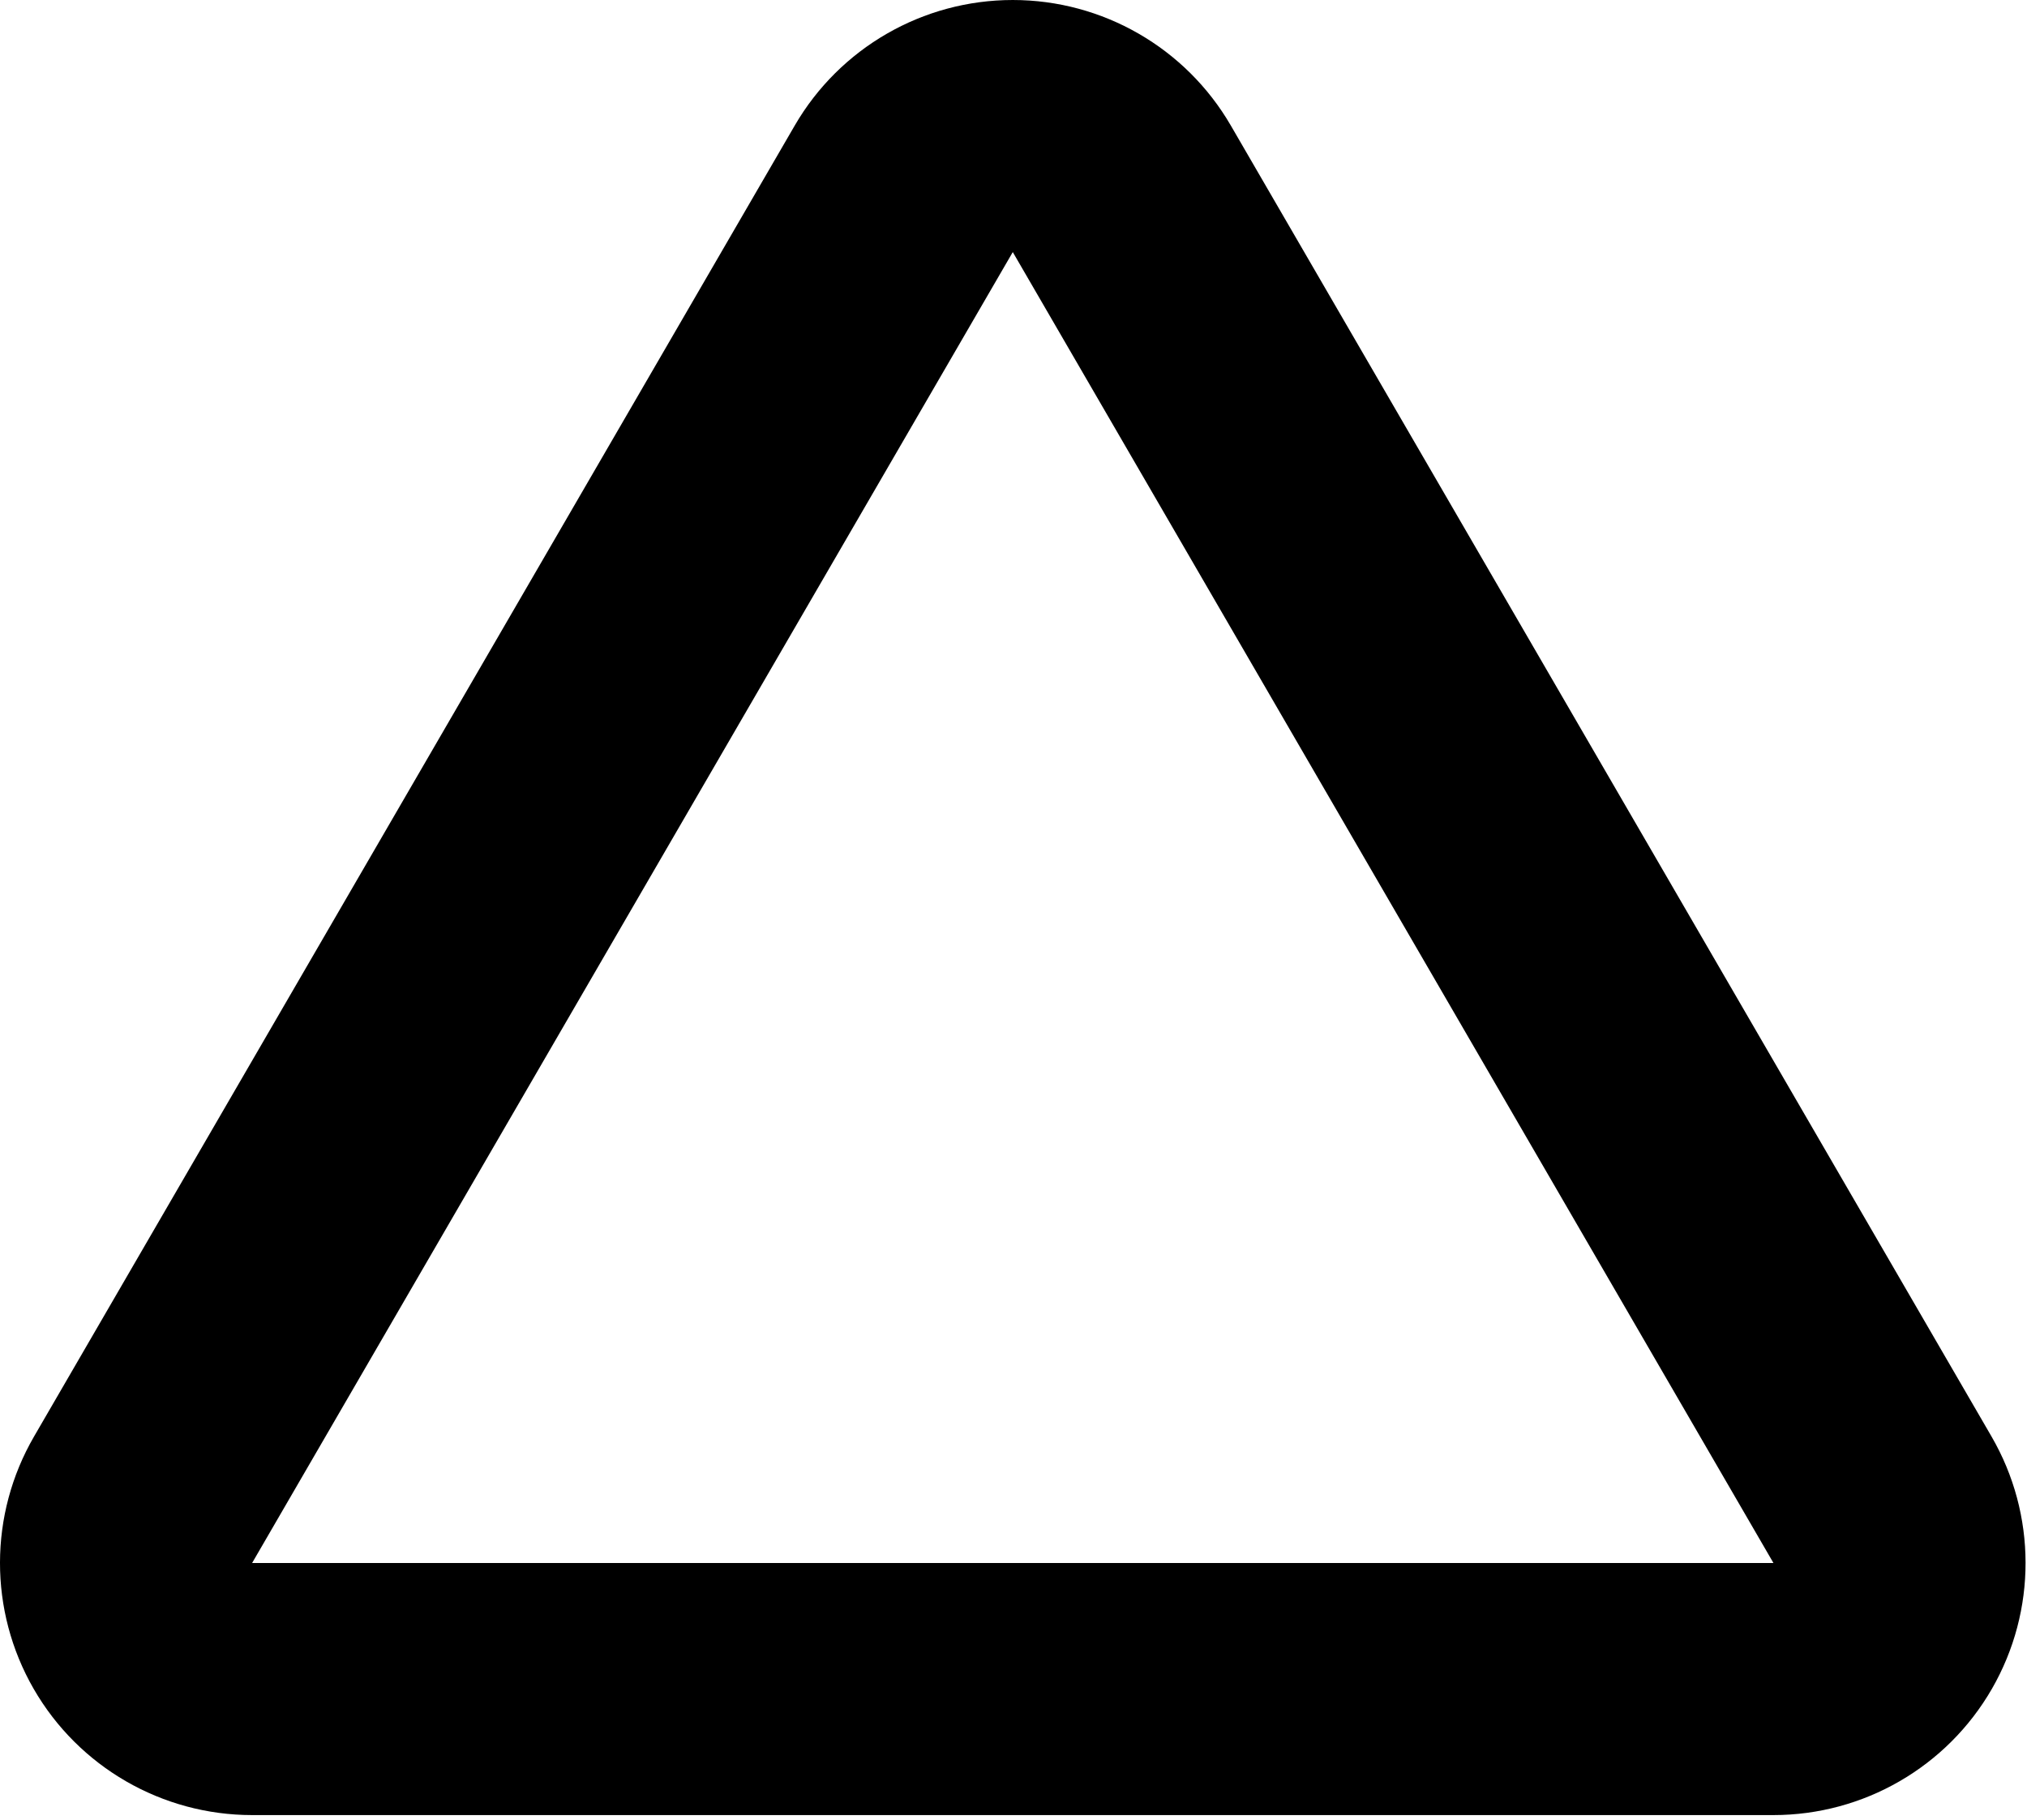
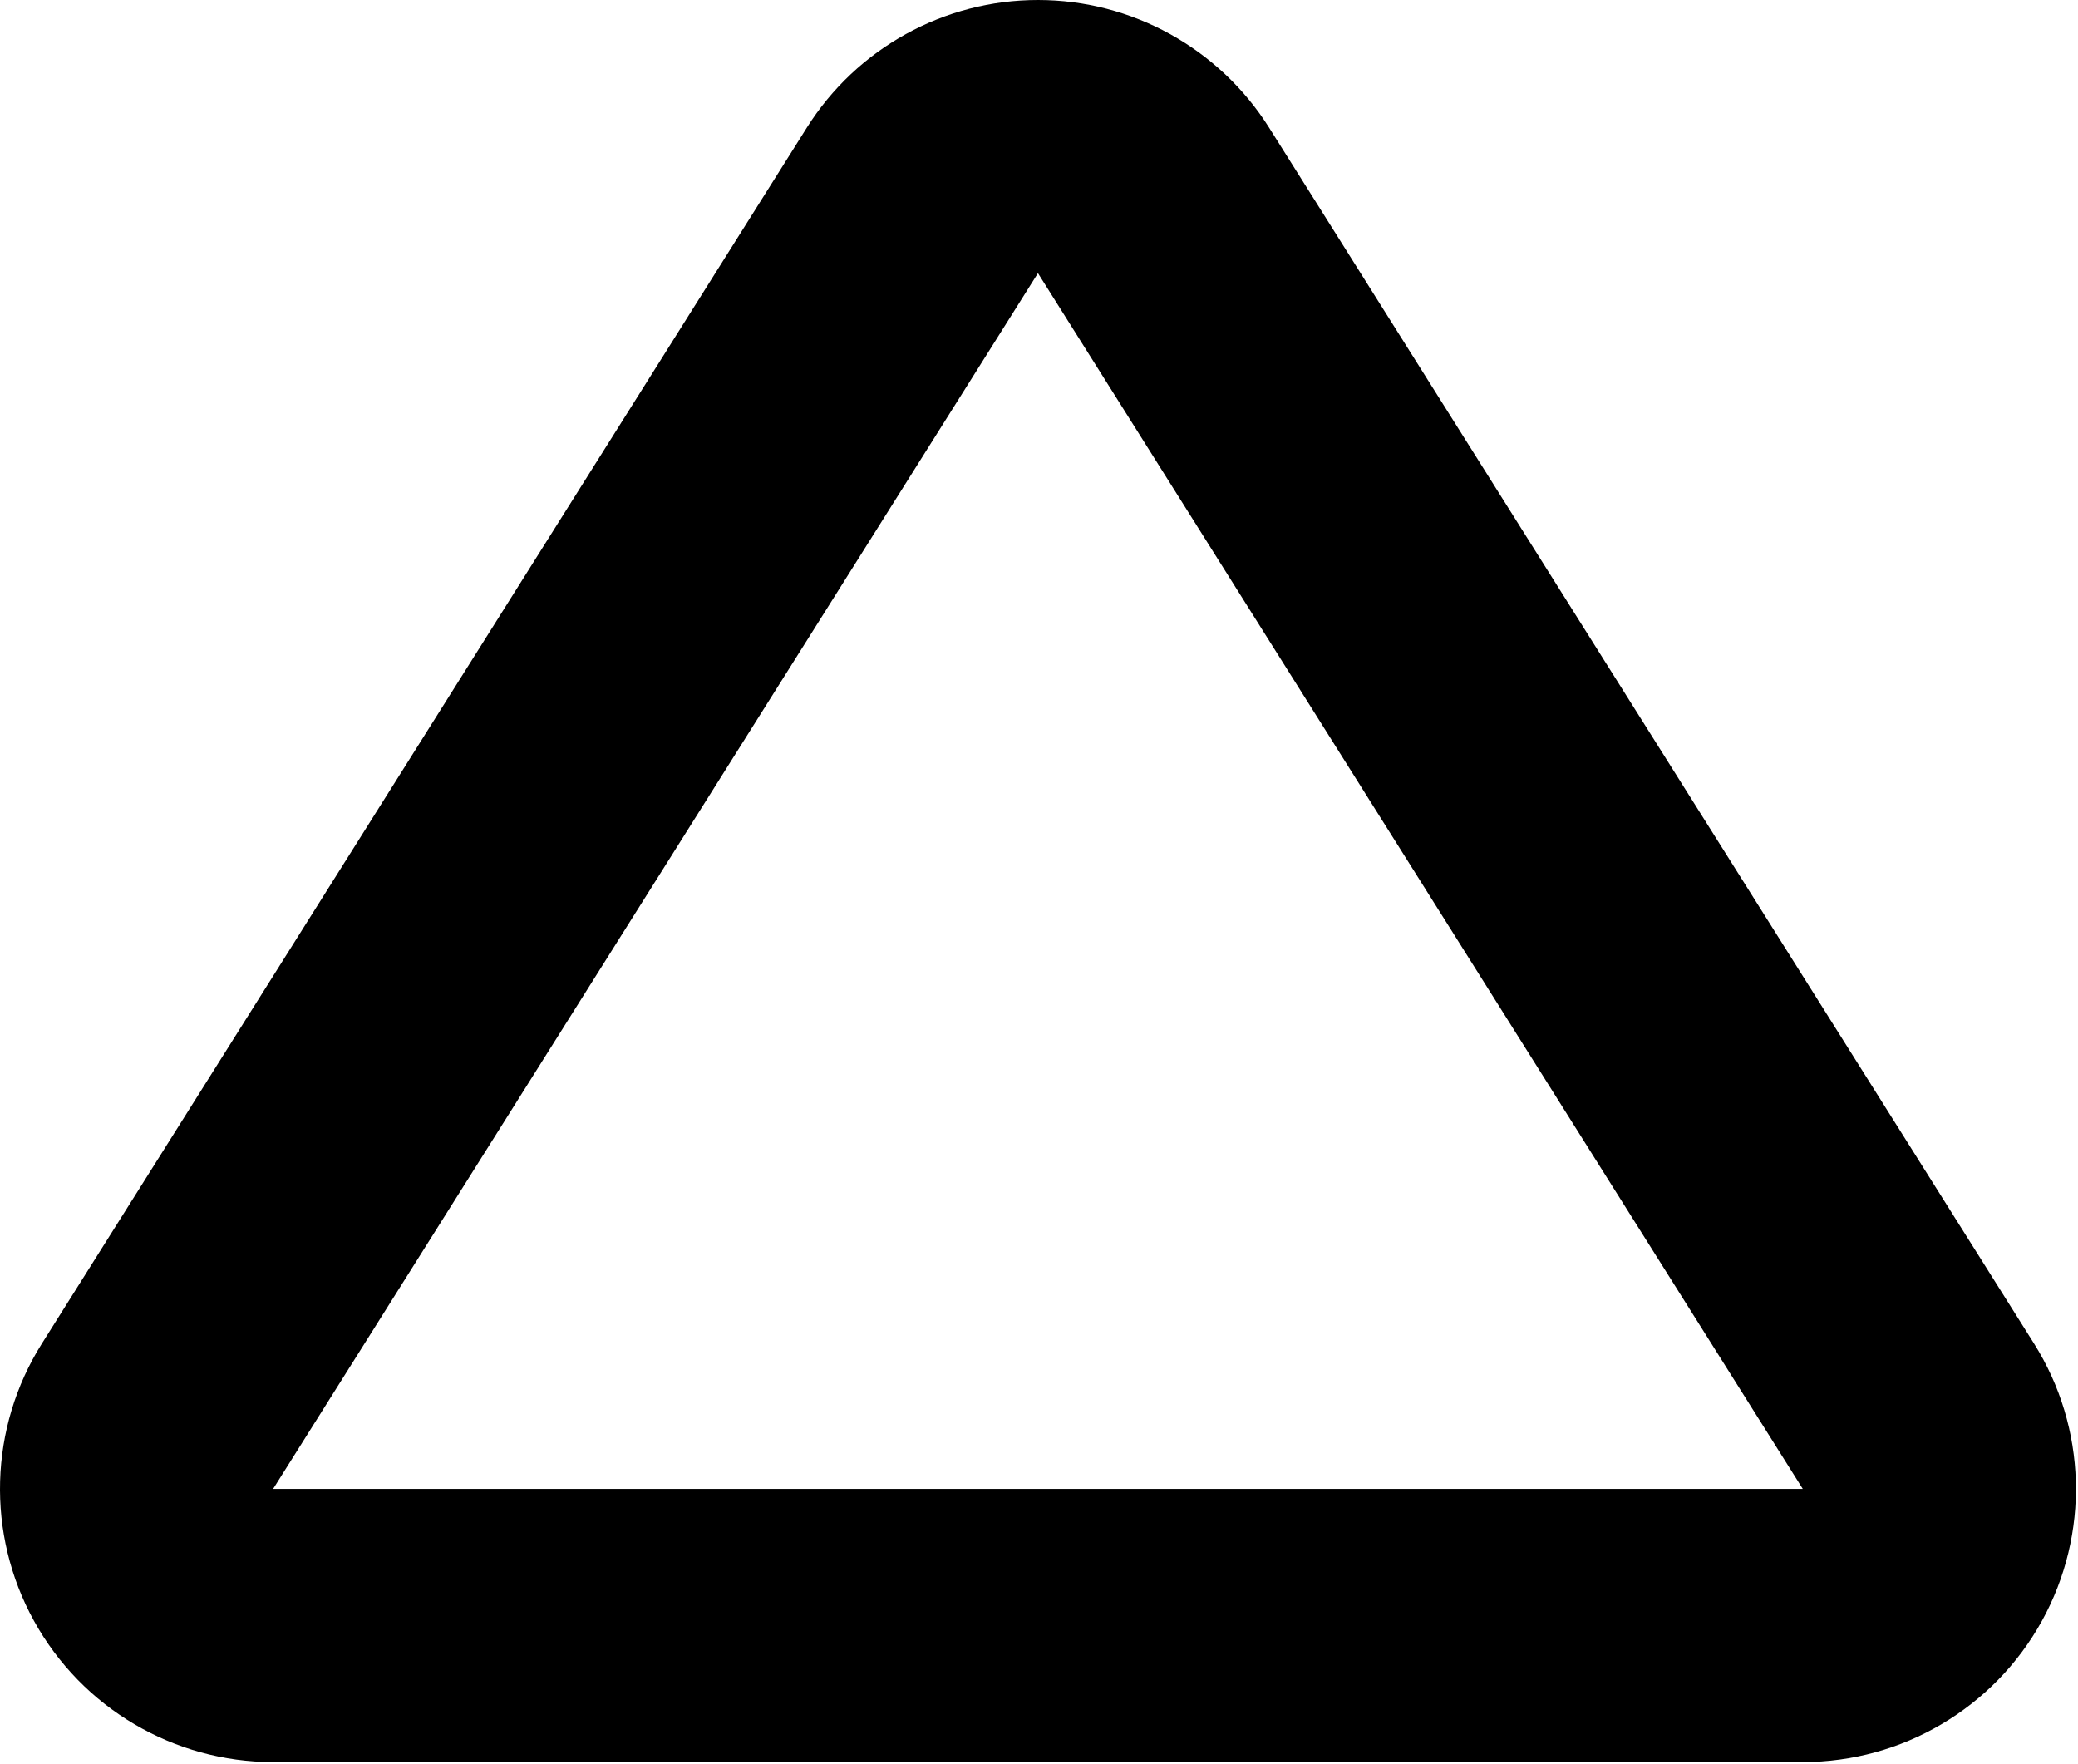
- <svg xmlns="http://www.w3.org/2000/svg" width="100%" height="100%" viewBox="0 0 469 421" version="1.1" xml:space="preserve" style="fill-rule:evenodd;clip-rule:evenodd;stroke-linejoin:round;stroke-miterlimit:2;">
-   <g transform="matrix(1,0,0,1,-1570.667,-1543.925)">
-     <g transform="matrix(0.830189,0,0,0.80466,776.3962,347.7938)">
-       <path d="M1239,1559L1451,1936L1027,1936L1239,1559Z" style="fill:rgb(235,235,235);fill-opacity:0;" />
-       <path d="M1299.777,1522.62L1511.777,1899.62C1524.388,1922.046 1524.43,1949.713 1511.889,1972.181C1499.347,1994.648 1476.13,2008.494 1451,2008.494L1027,2008.494C1001.87,2008.494 978.653,1994.648 966.111,1972.181C953.57,1949.713 953.612,1922.046 966.223,1899.62L1178.223,1522.62C1190.794,1500.265 1213.95,1486.506 1239,1486.506C1264.05,1486.506 1287.206,1500.265 1299.777,1522.62ZM1239,1559L1027,1936L1451,1936L1239,1559Z" />
-     </g>
-   </g>
+ <svg xmlns="http://www.w3.org/2000/svg" width="100%" height="100%" viewBox="0 0 350 297" version="1.1" xml:space="preserve" style="fill-rule:evenodd;clip-rule:evenodd;stroke-linejoin:round;stroke-miterlimit:2;">
+   <path d="M174.825,46l128.825,204.753l-257.649,0l128.825,-204.753Z" style="fill:#ebebeb;fill-opacity:0;" />
+   <path d="M213.759,21.503l128.825,204.753c8.918,14.175 9.428,32.076 1.332,46.736c-8.096,14.66 -23.52,23.761 -40.267,23.761l-257.649,0c-16.747,0 -32.17,-9.101 -40.267,-23.761c-8.096,-14.66 -7.586,-32.561 1.332,-46.736l128.825,-204.753c8.42,-13.383 23.123,-21.503 38.935,-21.503c15.811,-0 30.515,8.121 38.935,21.503Zm-38.935,24.497l-128.825,204.753l257.649,0l-128.825,-204.753Z" />
</svg>
